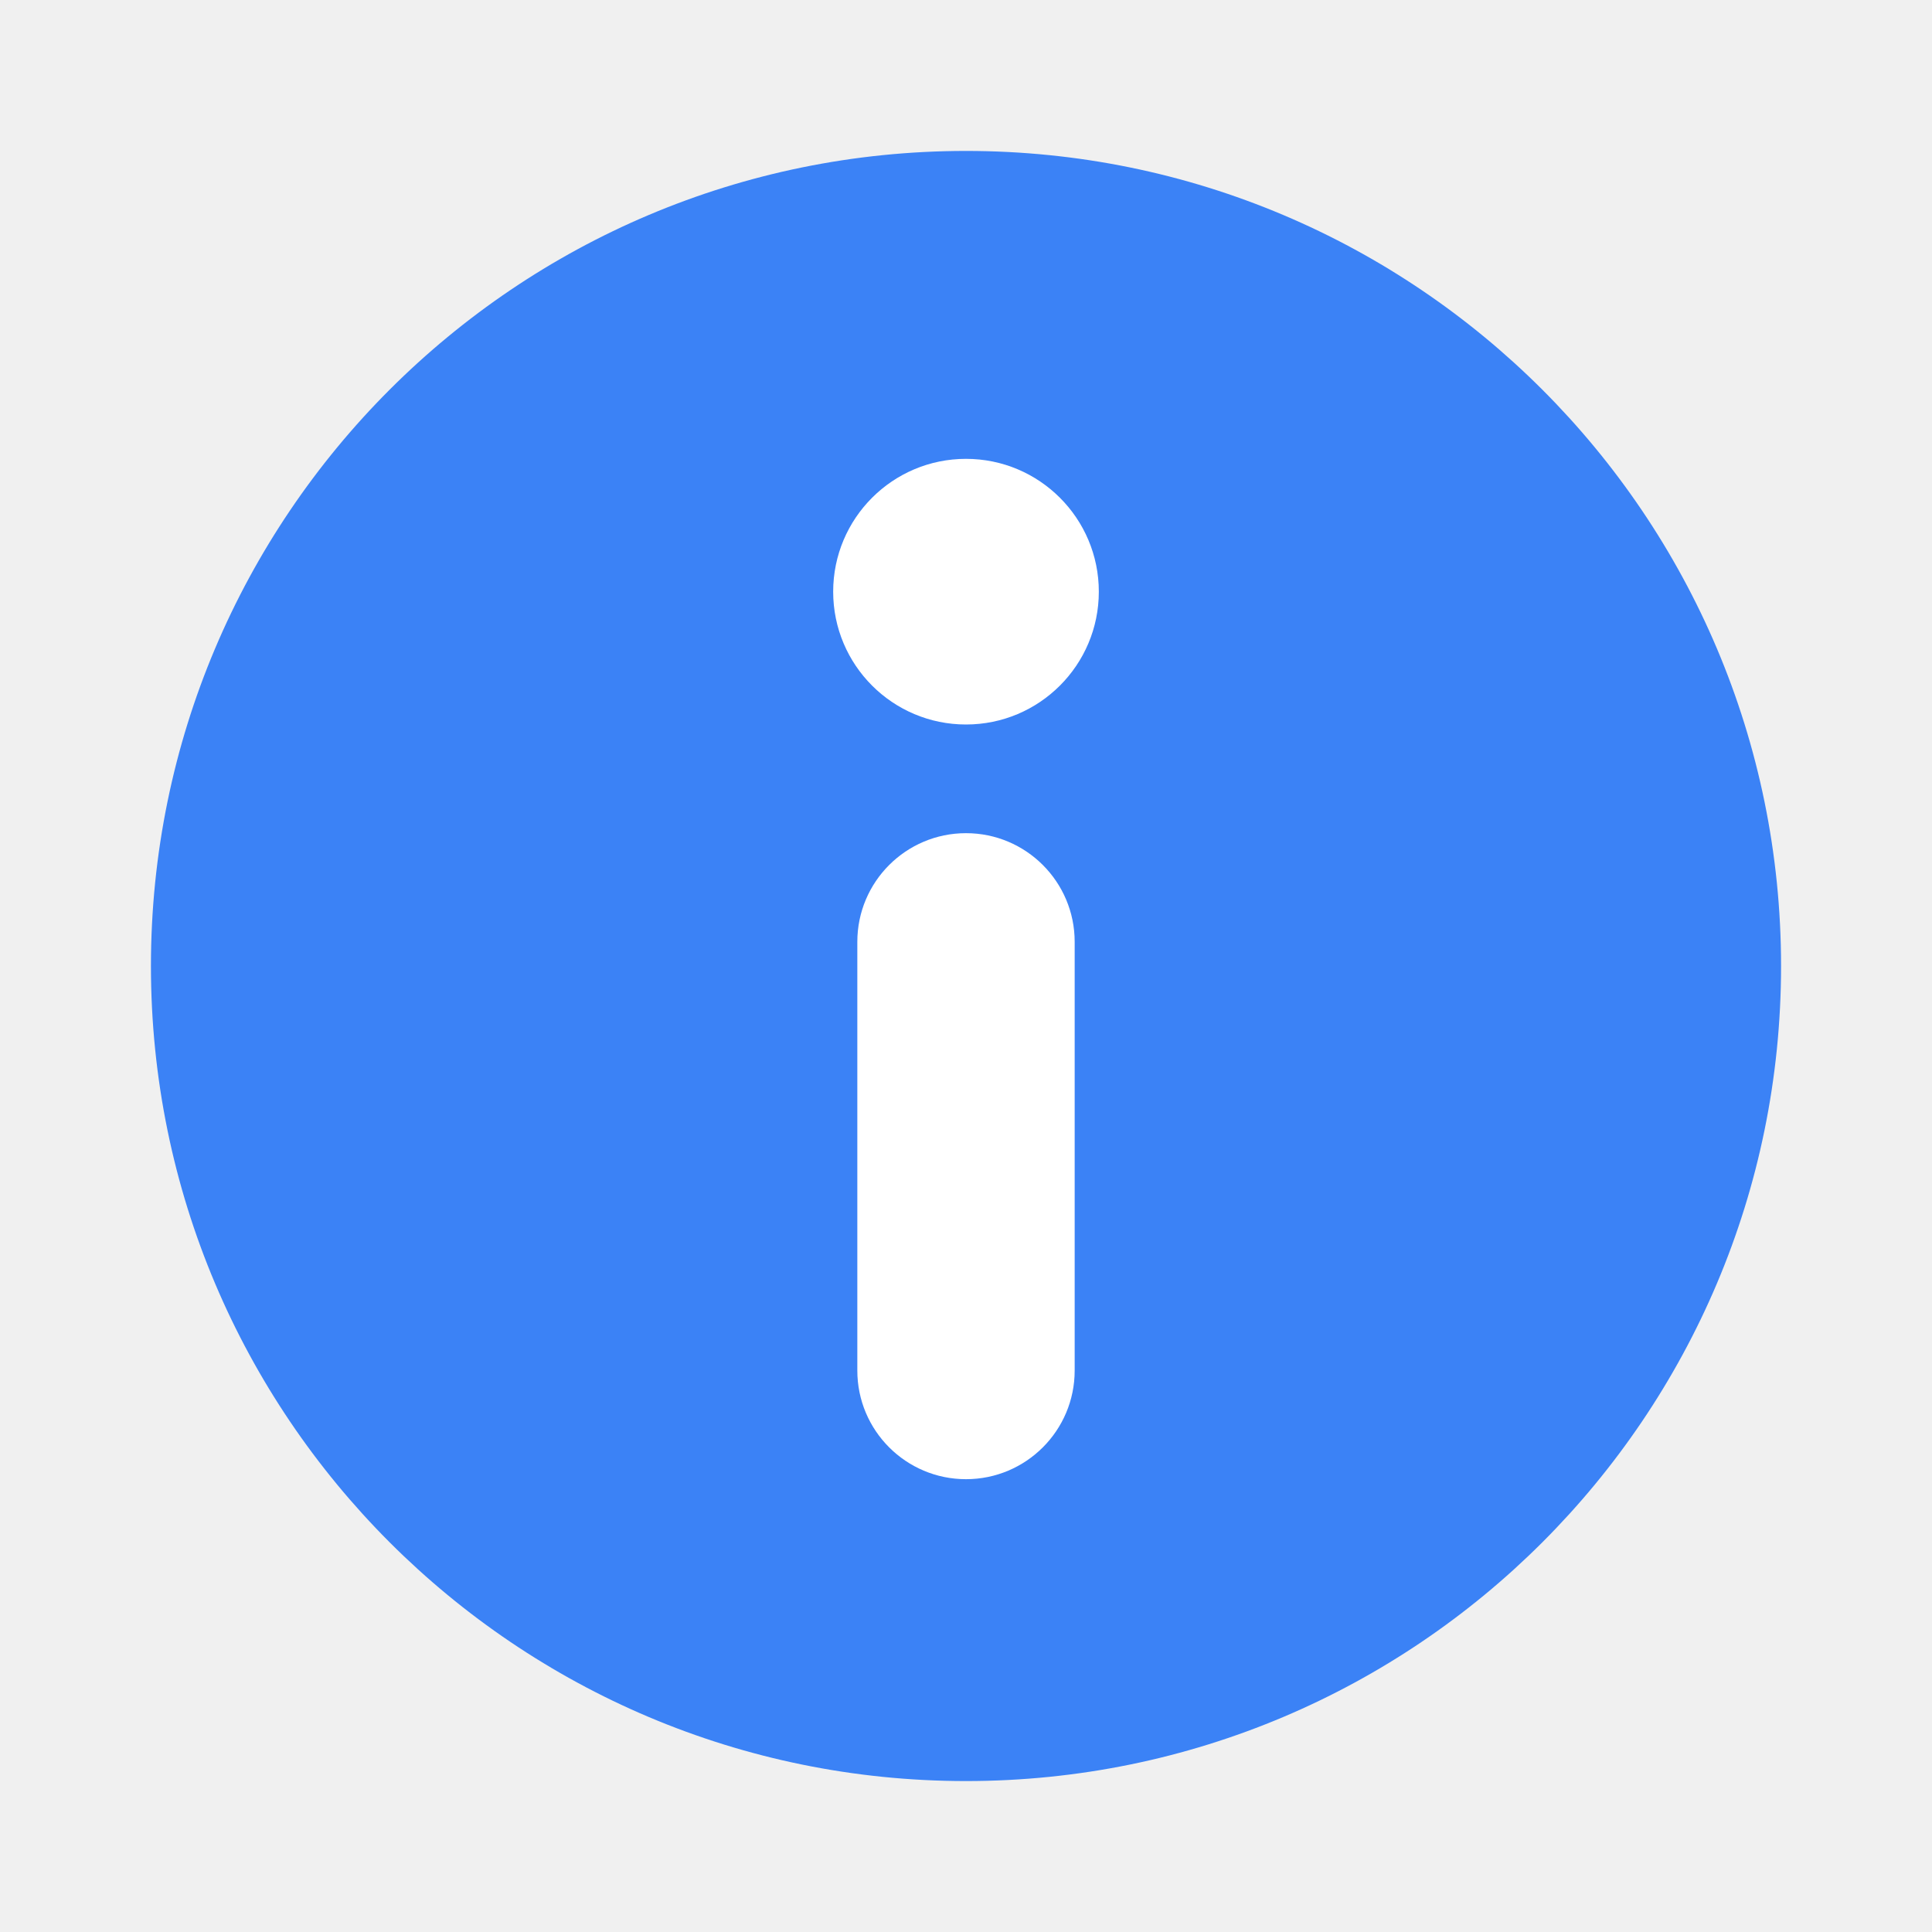
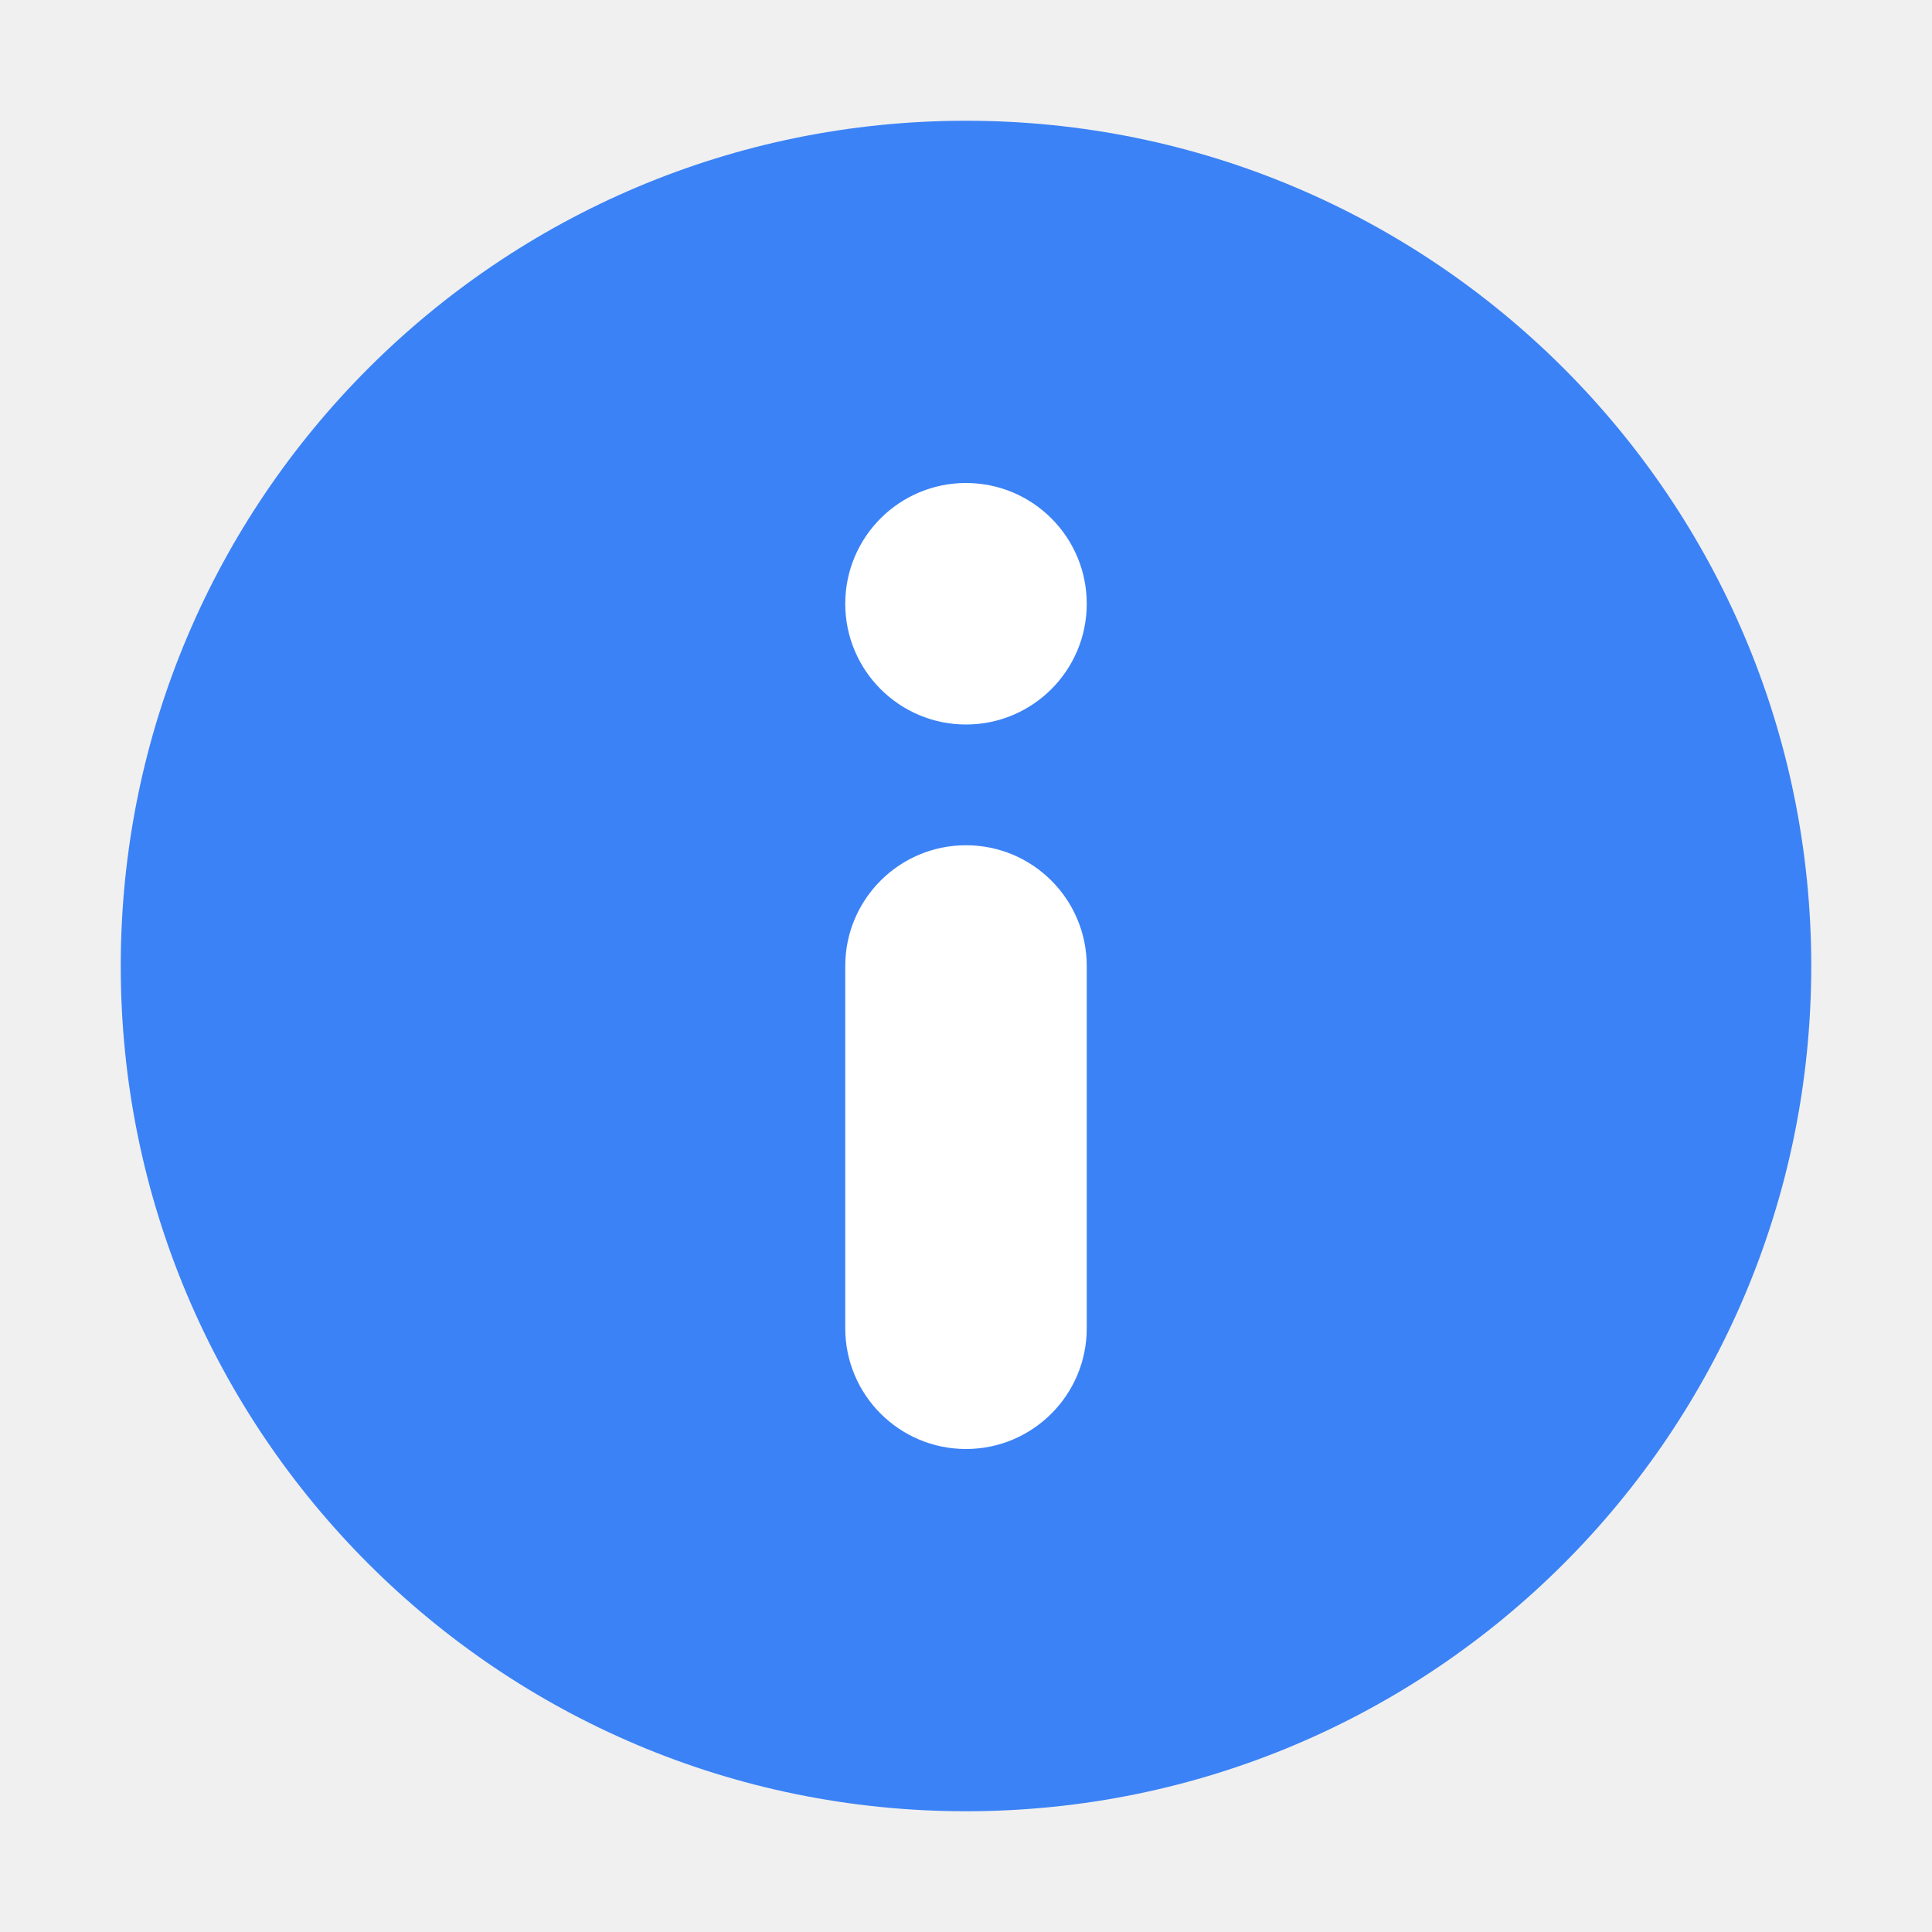
<svg xmlns="http://www.w3.org/2000/svg" width="16" height="16" viewBox="0 0 16 16">
-   <circle cx="8" cy="8" r="6.75" fill="#3B82F6" />
-   <circle cx="8" cy="4.9" r="1.1" fill="#FFFFFF" />
-   <rect x="7.1" y="6.9" width="1.8" height="5.35" rx=".9" fill="#FFFFFF" />
+   <circle cx="8" cy="8" r="7" fill="#3B82F6" />
+   <circle cx="8" cy="5" r="1" fill="#FFFFFF" />
+   <rect x="7" y="7" width="2" height="5" rx="1" fill="#FFFFFF" />
</svg>
